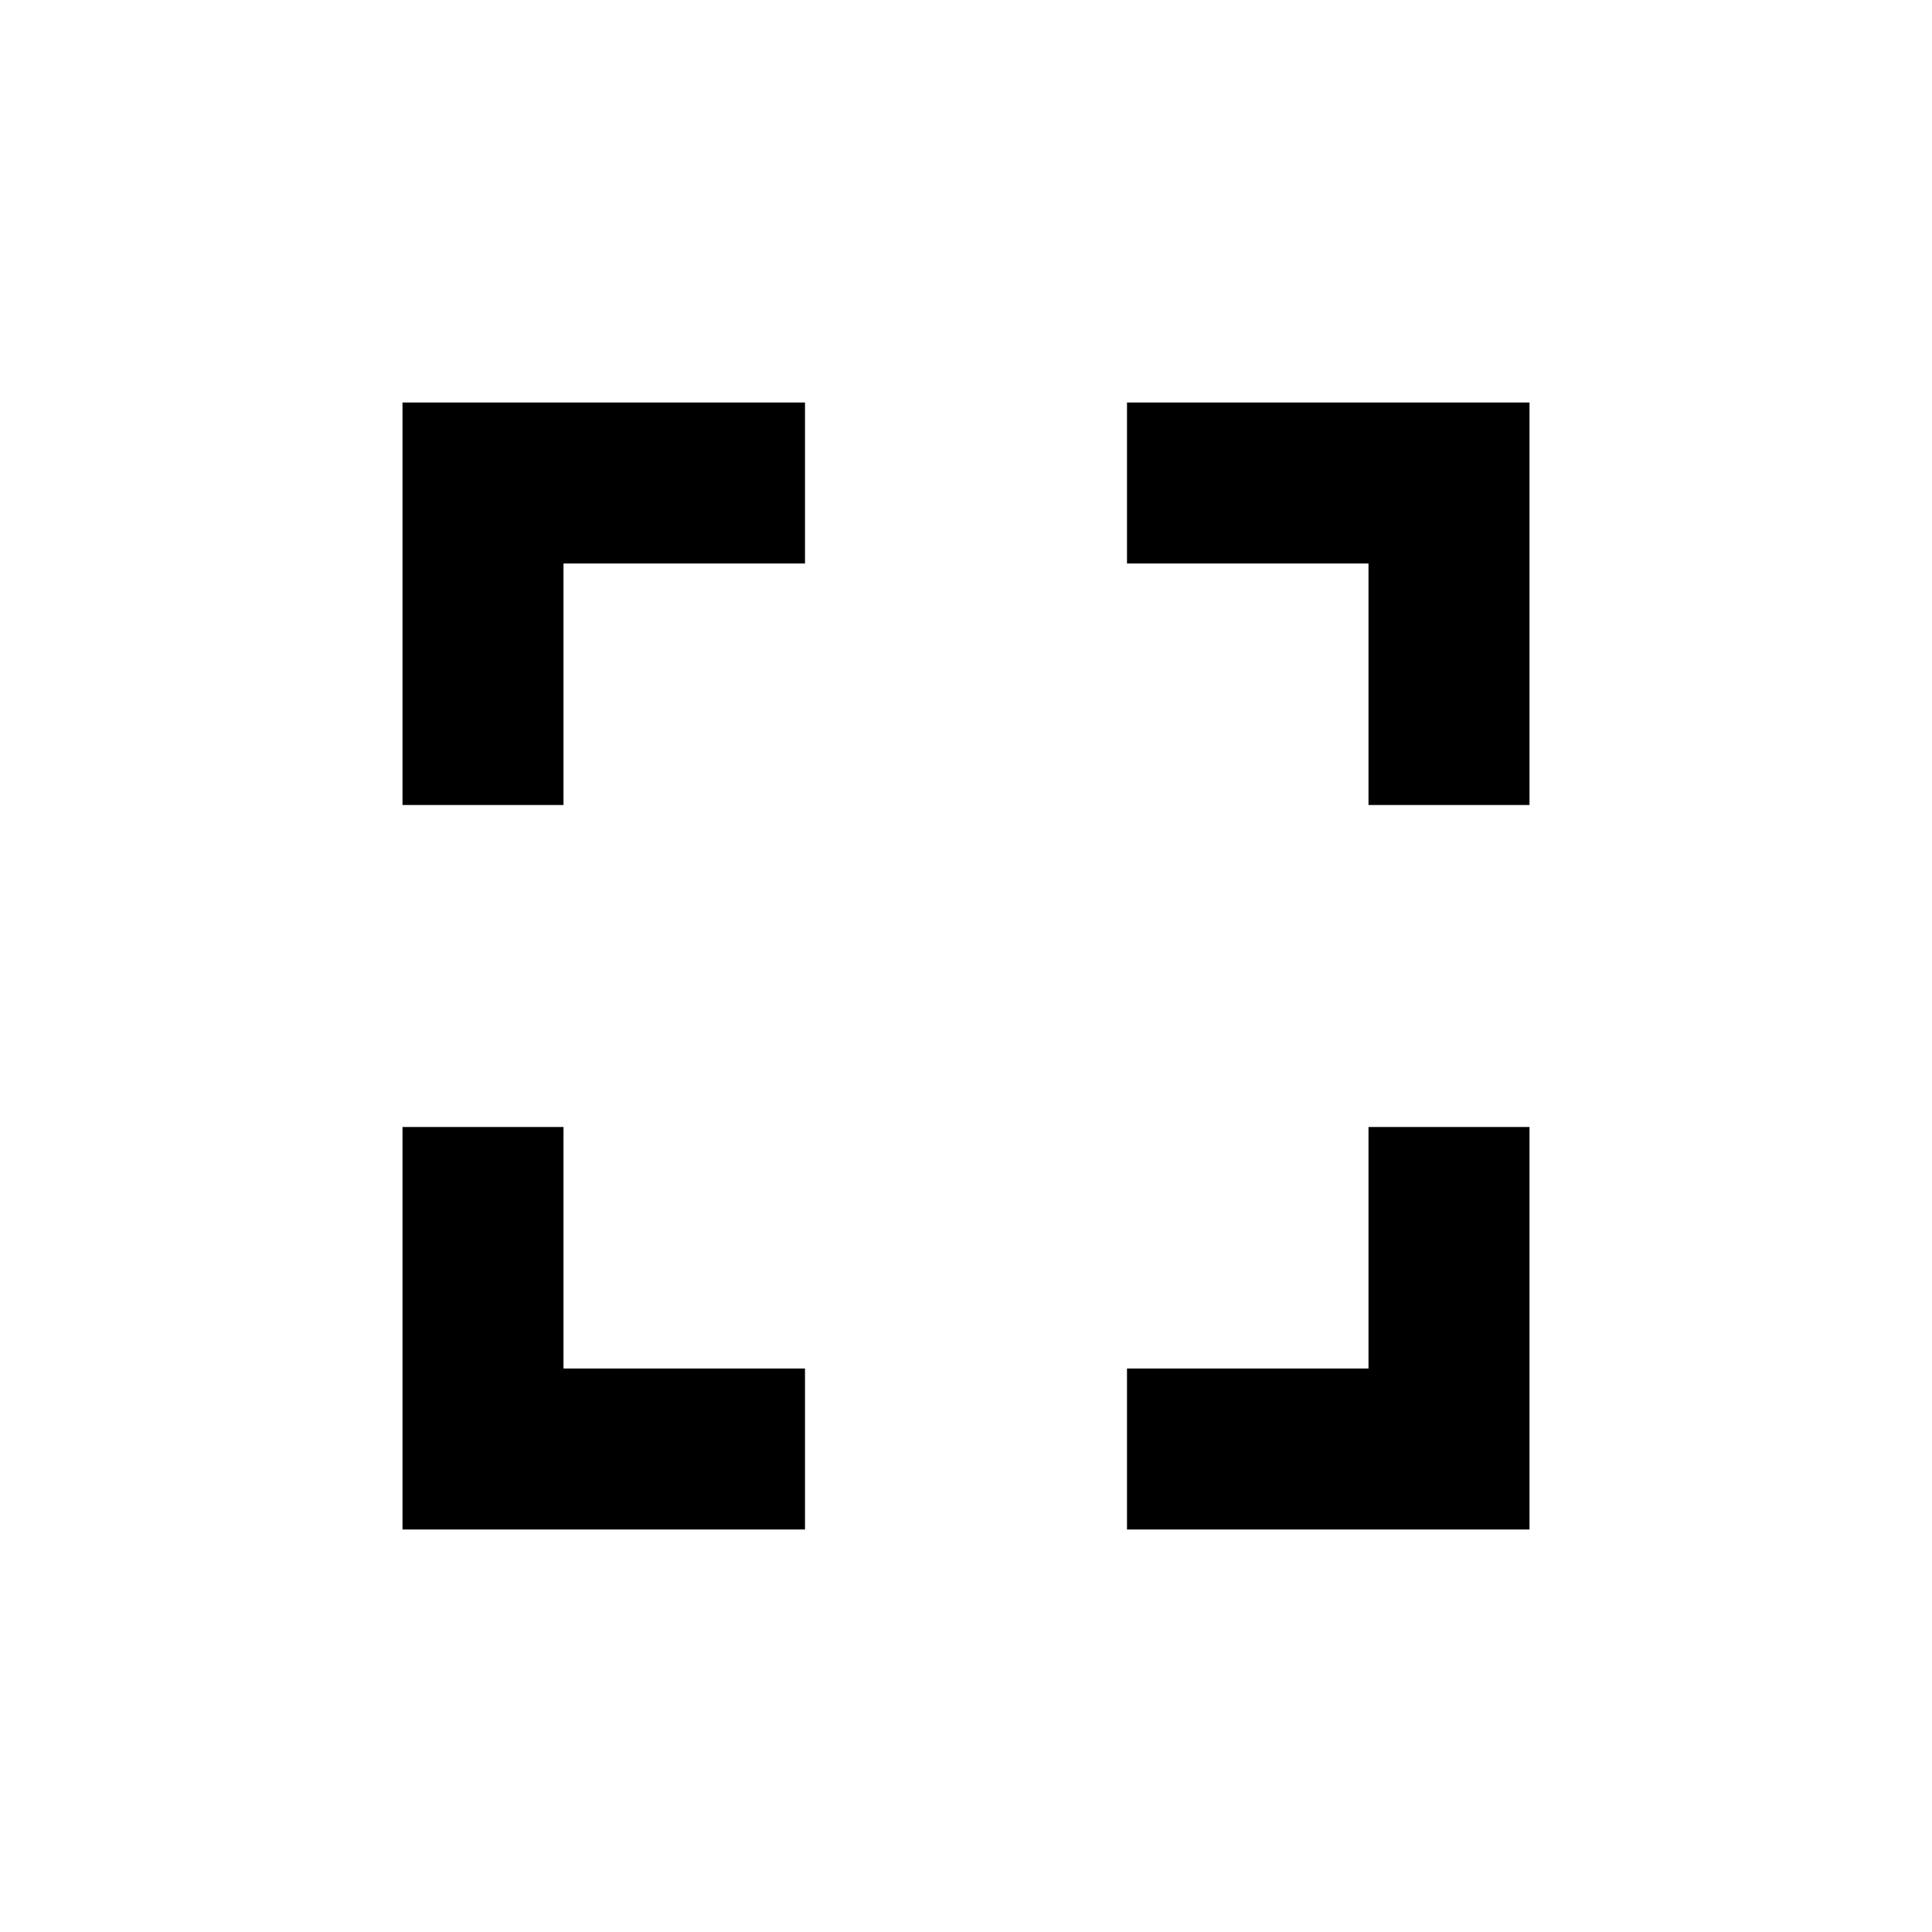
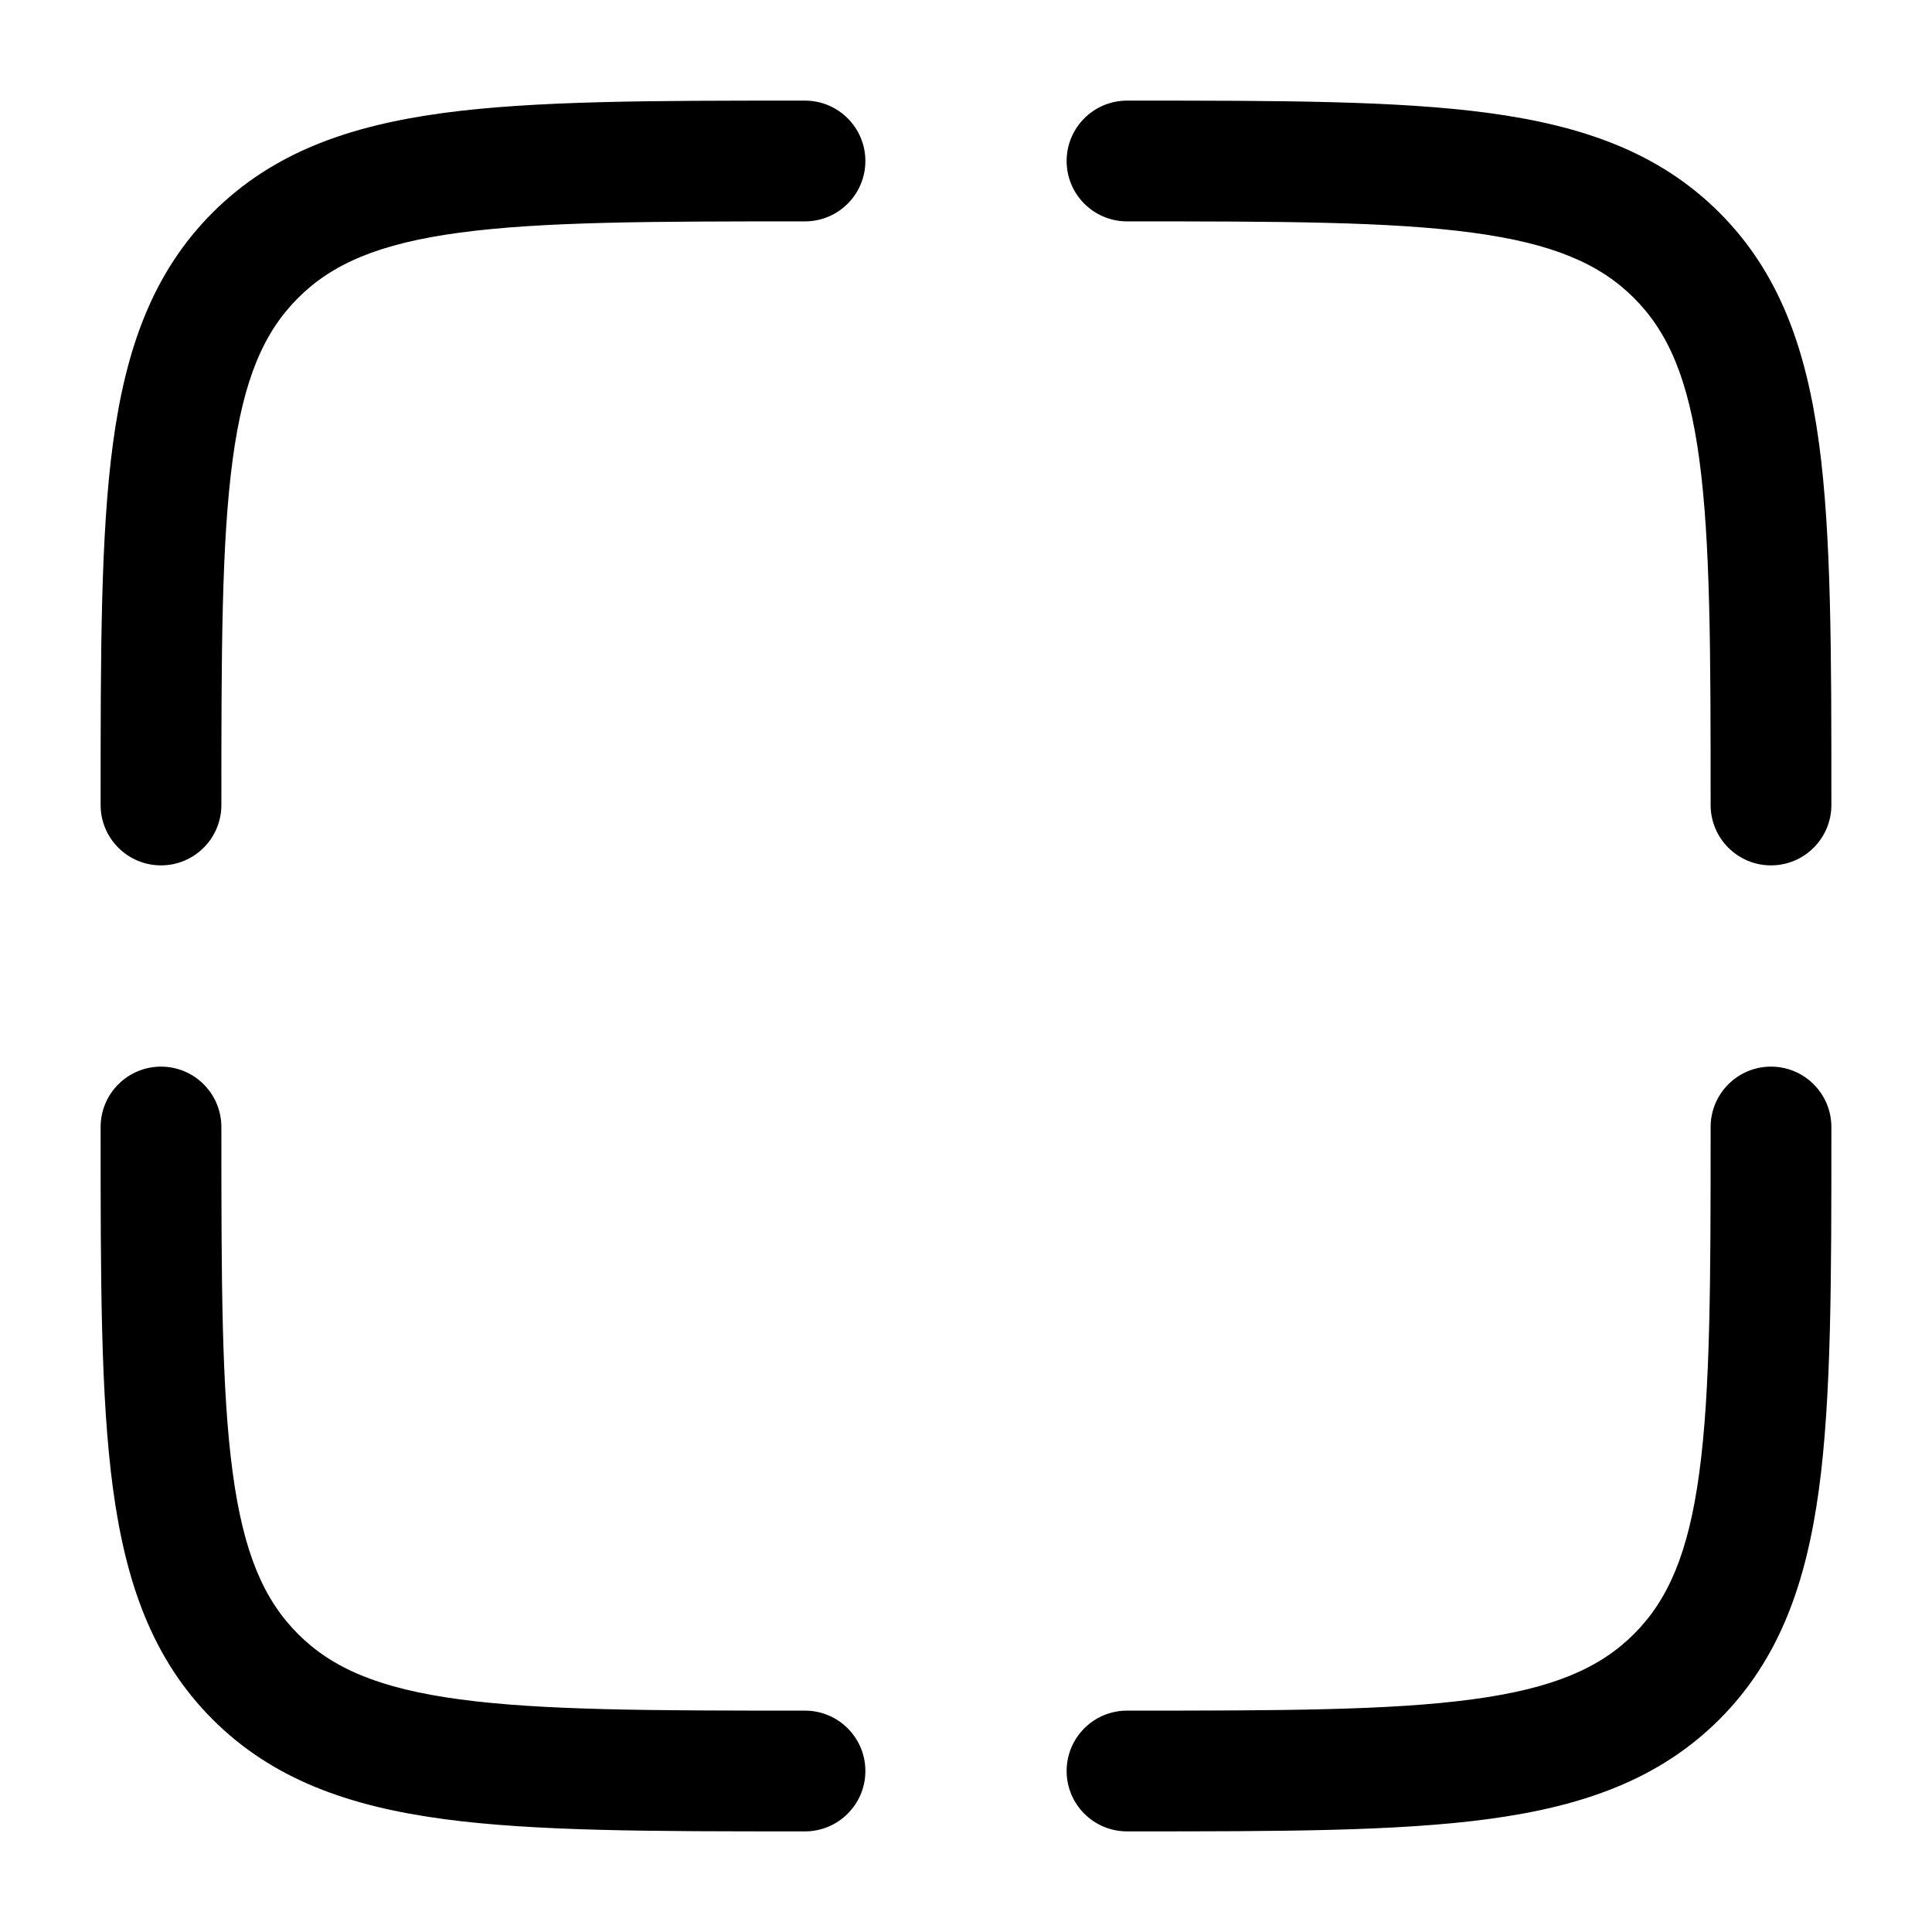
- <svg xmlns="http://www.w3.org/2000/svg" version="1.2" baseProfile="tiny" x="0px" y="0px" width="96px" height="96px" viewBox="0 0 24 24" xml:space="preserve">
+ <svg xmlns="http://www.w3.org/2000/svg" version="1.2" baseProfile="tiny" x="0px" y="0px" viewBox="0 0 24 24" xml:space="preserve">
  <g class="icon">
-     <path d="M7 14H5v5h5v-2H7v-3zm-2-4h2V7h3V5H5v5zm12 7h-3v2h5v-5h-2v3zM14 5v2h3v3h2V5h-5z" />
+     <path fill-rule="evenodd" clip-rule="evenodd" d="M9.944 1.25L10 1.25C10.414 1.25 10.75 1.586 10.75 2C10.75 2.414 10.414 2.75 10 2.75C8.093 2.75 6.739 2.752 5.711 2.89C4.705 3.025 4.125 3.279 3.702 3.702C3.279 4.125 3.025 4.705 2.89 5.711C2.752 6.739 2.75 8.093 2.75 10C2.75 10.414 2.414 10.75 2 10.75C1.586 10.75 1.25 10.414 1.25 10L1.25 9.944C1.25 8.106 1.25 6.65 1.403 5.511C1.561 4.339 1.893 3.39 2.641 2.641C3.39 1.893 4.339 1.561 5.511 1.403C6.65 1.25 8.106 1.25 9.944 1.25ZM18.289 2.89C17.262 2.752 15.907 2.75 14 2.75C13.586 2.75 13.25 2.414 13.25 2C13.25 1.586 13.586 1.25 14 1.25L14.056 1.25C15.894 1.25 17.35 1.25 18.489 1.403C19.661 1.561 20.61 1.893 21.359 2.641C22.107 3.39 22.439 4.339 22.597 5.511C22.75 6.65 22.75 8.106 22.75 9.944V10C22.75 10.414 22.414 10.75 22 10.75C21.586 10.75 21.25 10.414 21.25 10C21.25 8.093 21.248 6.739 21.11 5.711C20.975 4.705 20.721 4.125 20.298 3.702C19.875 3.279 19.295 3.025 18.289 2.89ZM2 13.25C2.414 13.25 2.75 13.586 2.75 14C2.75 15.907 2.752 17.262 2.89 18.289C3.025 19.295 3.279 19.875 3.702 20.298C4.125 20.721 4.705 20.975 5.711 21.11C6.739 21.248 8.093 21.25 10 21.25C10.414 21.25 10.75 21.586 10.75 22C10.75 22.414 10.414 22.75 10 22.75H9.944C8.106 22.75 6.65 22.75 5.511 22.597C4.339 22.439 3.39 22.107 2.641 21.359C1.893 20.61 1.561 19.661 1.403 18.489C1.25 17.35 1.25 15.894 1.25 14.056L1.25 14C1.25 13.586 1.586 13.25 2 13.25ZM22 13.25C22.414 13.25 22.75 13.586 22.75 14V14.056C22.75 15.894 22.75 17.35 22.597 18.489C22.439 19.661 22.107 20.61 21.359 21.359C20.61 22.107 19.661 22.439 18.489 22.597C17.35 22.75 15.894 22.75 14.056 22.75H14C13.586 22.75 13.25 22.414 13.25 22C13.25 21.586 13.586 21.25 14 21.25C15.907 21.25 17.262 21.248 18.289 21.11C19.295 20.975 19.875 20.721 20.298 20.298C20.721 19.875 20.975 19.295 21.11 18.289C21.248 17.262 21.25 15.907 21.25 14C21.25 13.586 21.586 13.25 22 13.25Z" fill="currentColor" />
  </g>
</svg>
